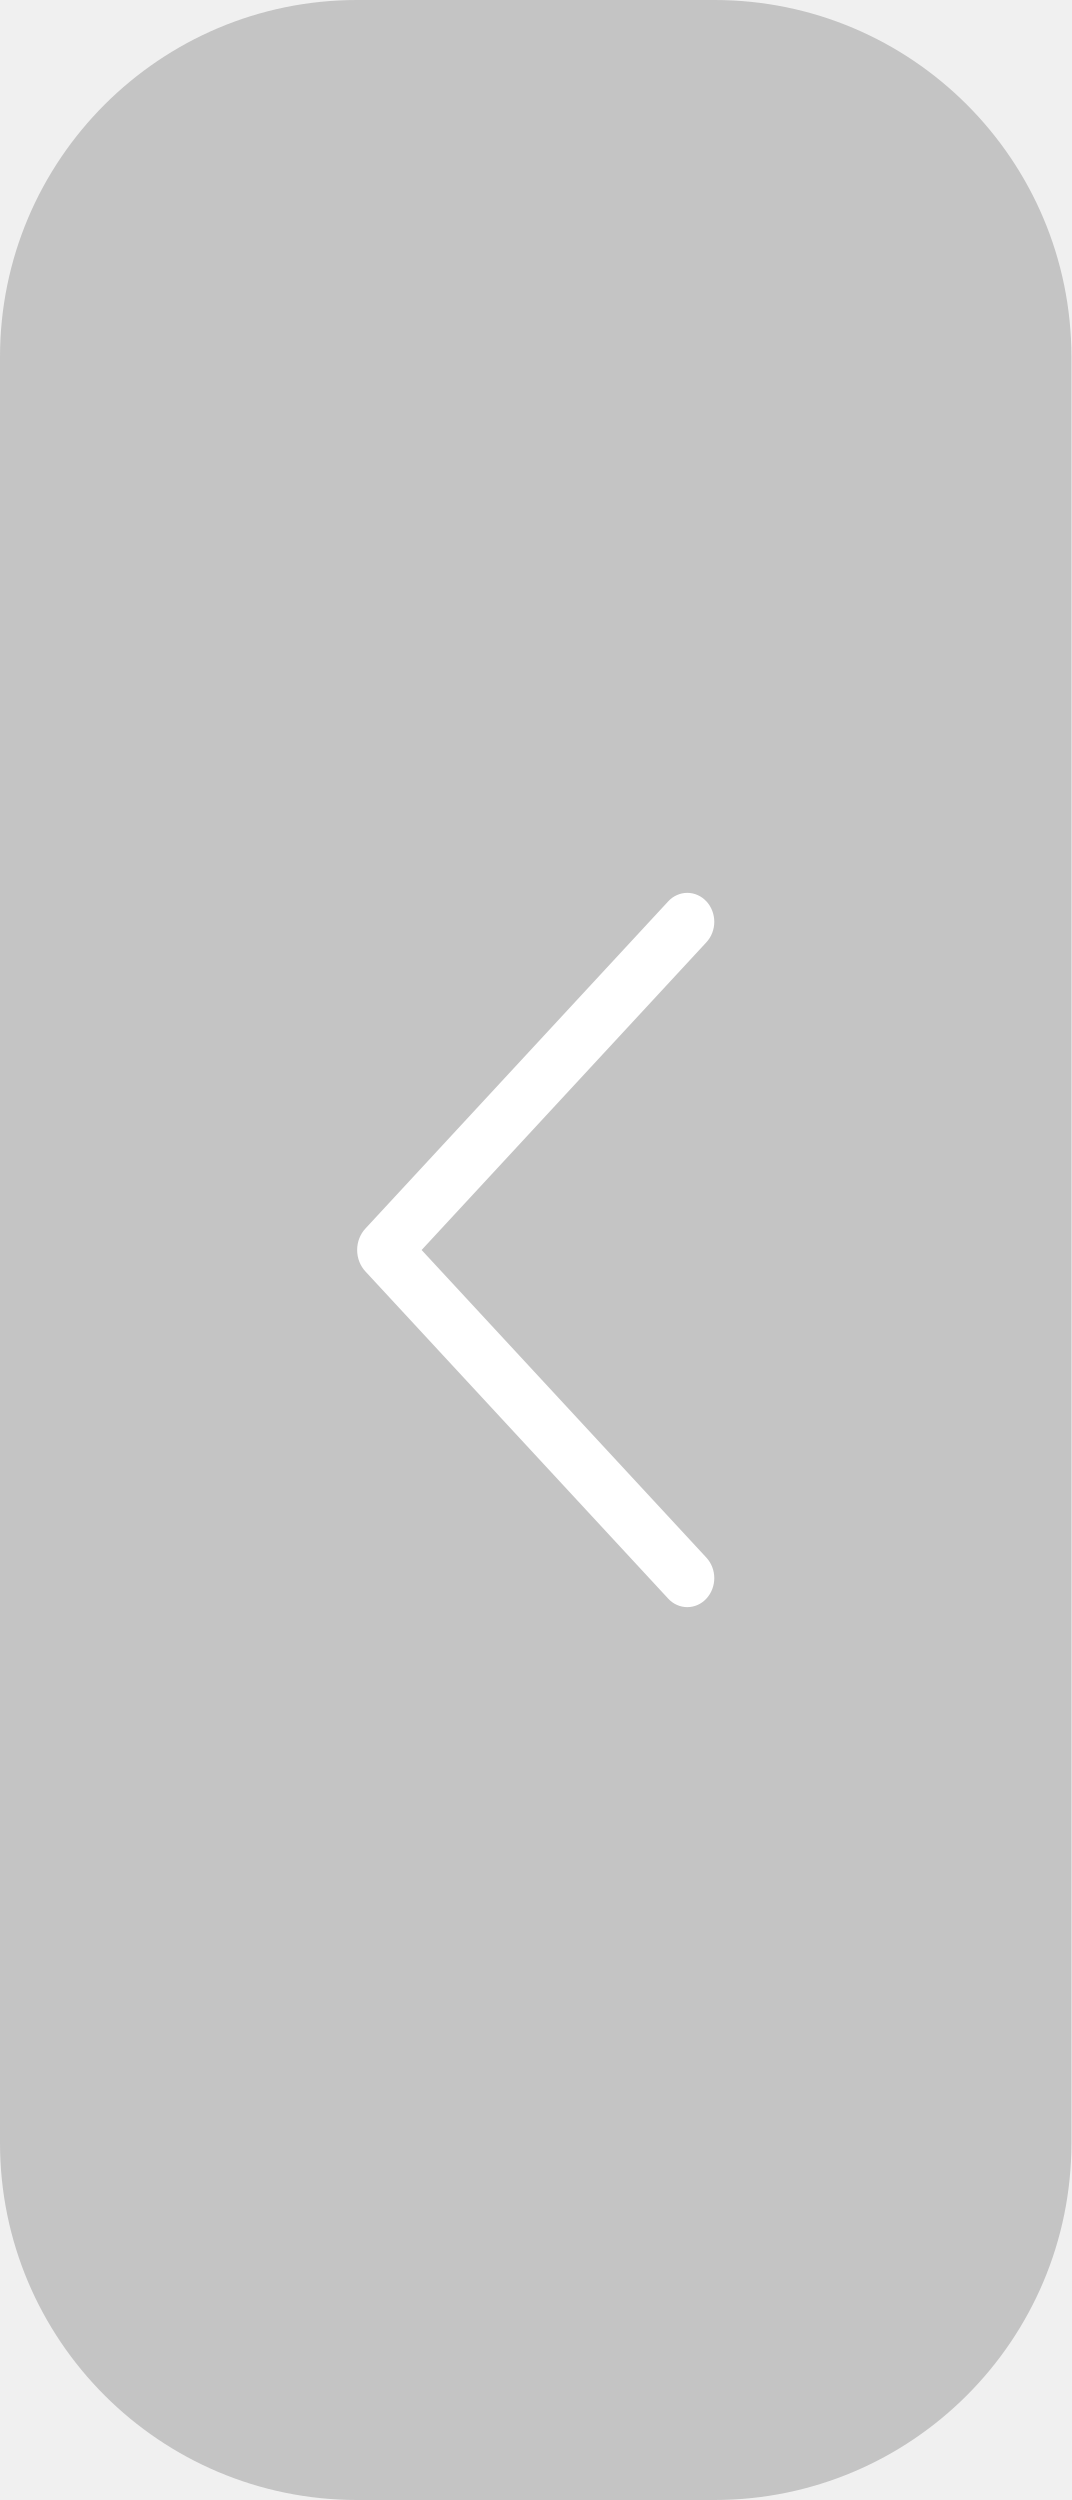
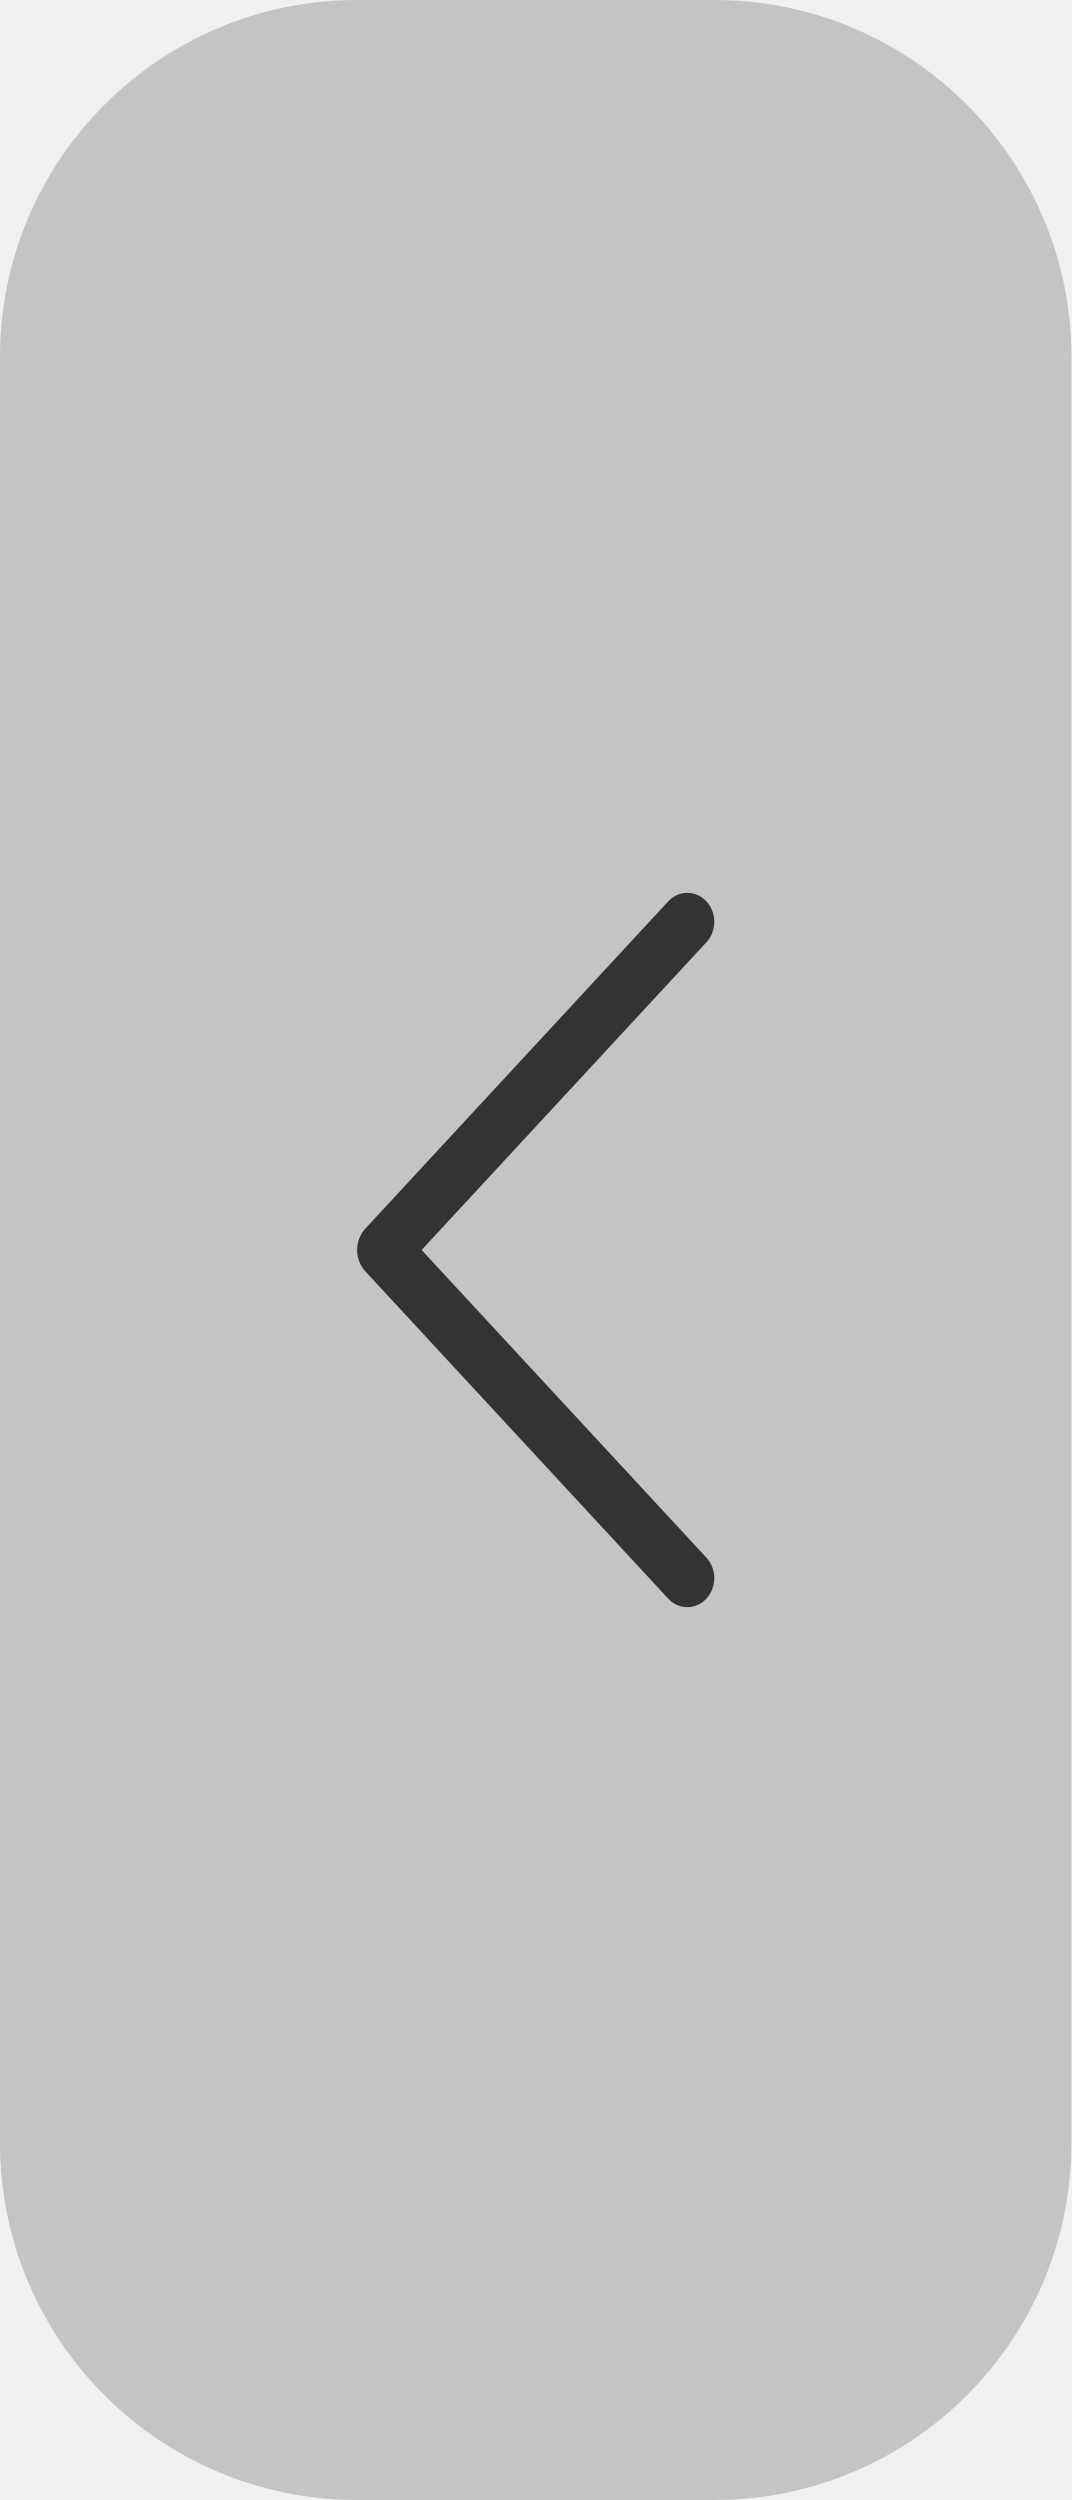
<svg xmlns="http://www.w3.org/2000/svg" width="30" height="70" viewBox="0 0 30 70" fill="none">
  <rect width="30" height="70" rx="10" fill="#C4C4C4" />
-   <path d="M19.777 25.235C19.92 25.389 20 25.596 20 25.811C20 26.026 19.92 26.233 19.777 26.386L11.805 35L19.777 43.612C19.92 43.766 20 43.972 20 44.187C20 44.403 19.92 44.609 19.777 44.763C19.708 44.838 19.625 44.898 19.534 44.938C19.442 44.979 19.343 45 19.244 45C19.145 45 19.046 44.979 18.955 44.938C18.863 44.898 18.78 44.838 18.711 44.763L10.232 35.601C10.083 35.441 10 35.225 10 35C10 34.775 10.083 34.559 10.232 34.399L18.711 25.237C18.78 25.162 18.863 25.102 18.955 25.062C19.046 25.021 19.145 25 19.244 25C19.343 25 19.442 25.021 19.534 25.062C19.625 25.102 19.708 25.162 19.777 25.237V25.235Z" fill="white" />
+   <path d="M19.777 25.235C19.92 25.389 20 25.596 20 25.811C20 26.026 19.92 26.233 19.777 26.386L11.805 35L19.777 43.612C19.92 43.766 20 43.972 20 44.187C20 44.403 19.92 44.609 19.777 44.763C19.708 44.838 19.625 44.898 19.534 44.938C19.442 44.979 19.343 45 19.244 45C19.145 45 19.046 44.979 18.955 44.938C18.863 44.898 18.78 44.838 18.711 44.763L10.232 35.601C10.083 35.441 10 35.225 10 35C10 34.775 10.083 34.559 10.232 34.399L18.711 25.237C18.78 25.162 18.863 25.102 18.955 25.062C19.046 25.021 19.145 25 19.244 25C19.343 25 19.442 25.021 19.534 25.062C19.625 25.102 19.708 25.162 19.777 25.237V25.235Z" fill="#333333" />
</svg>
